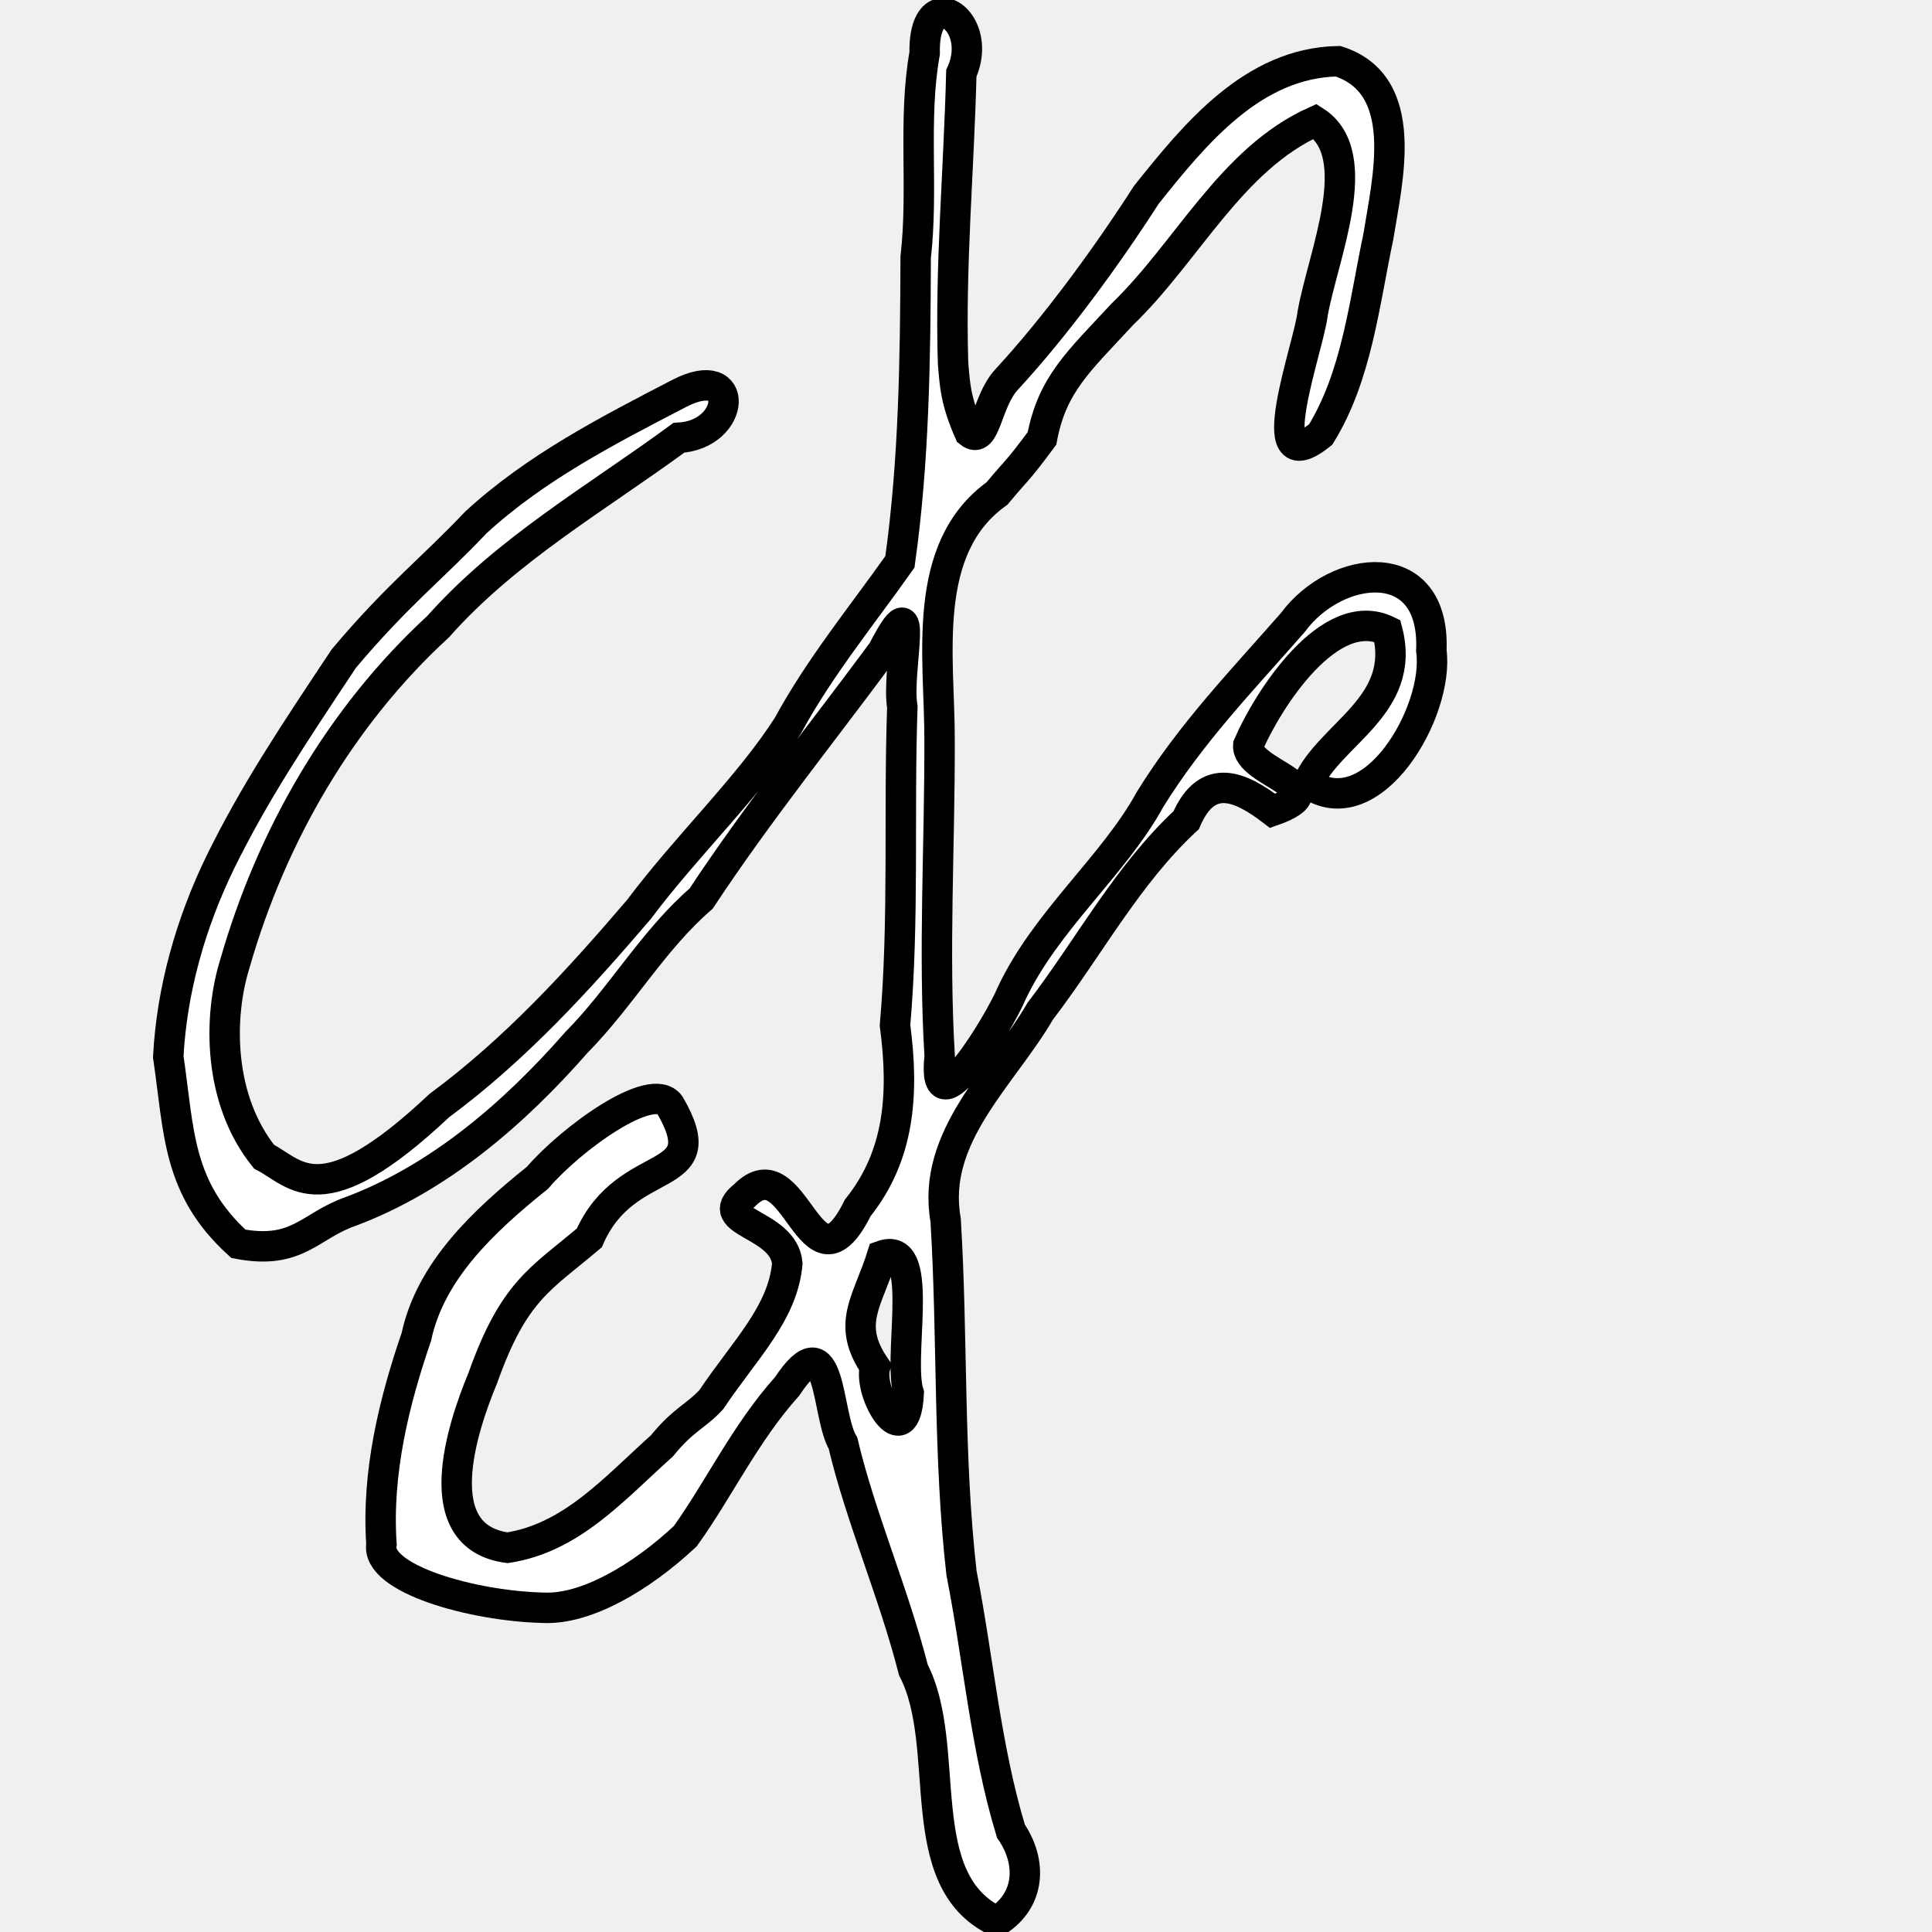
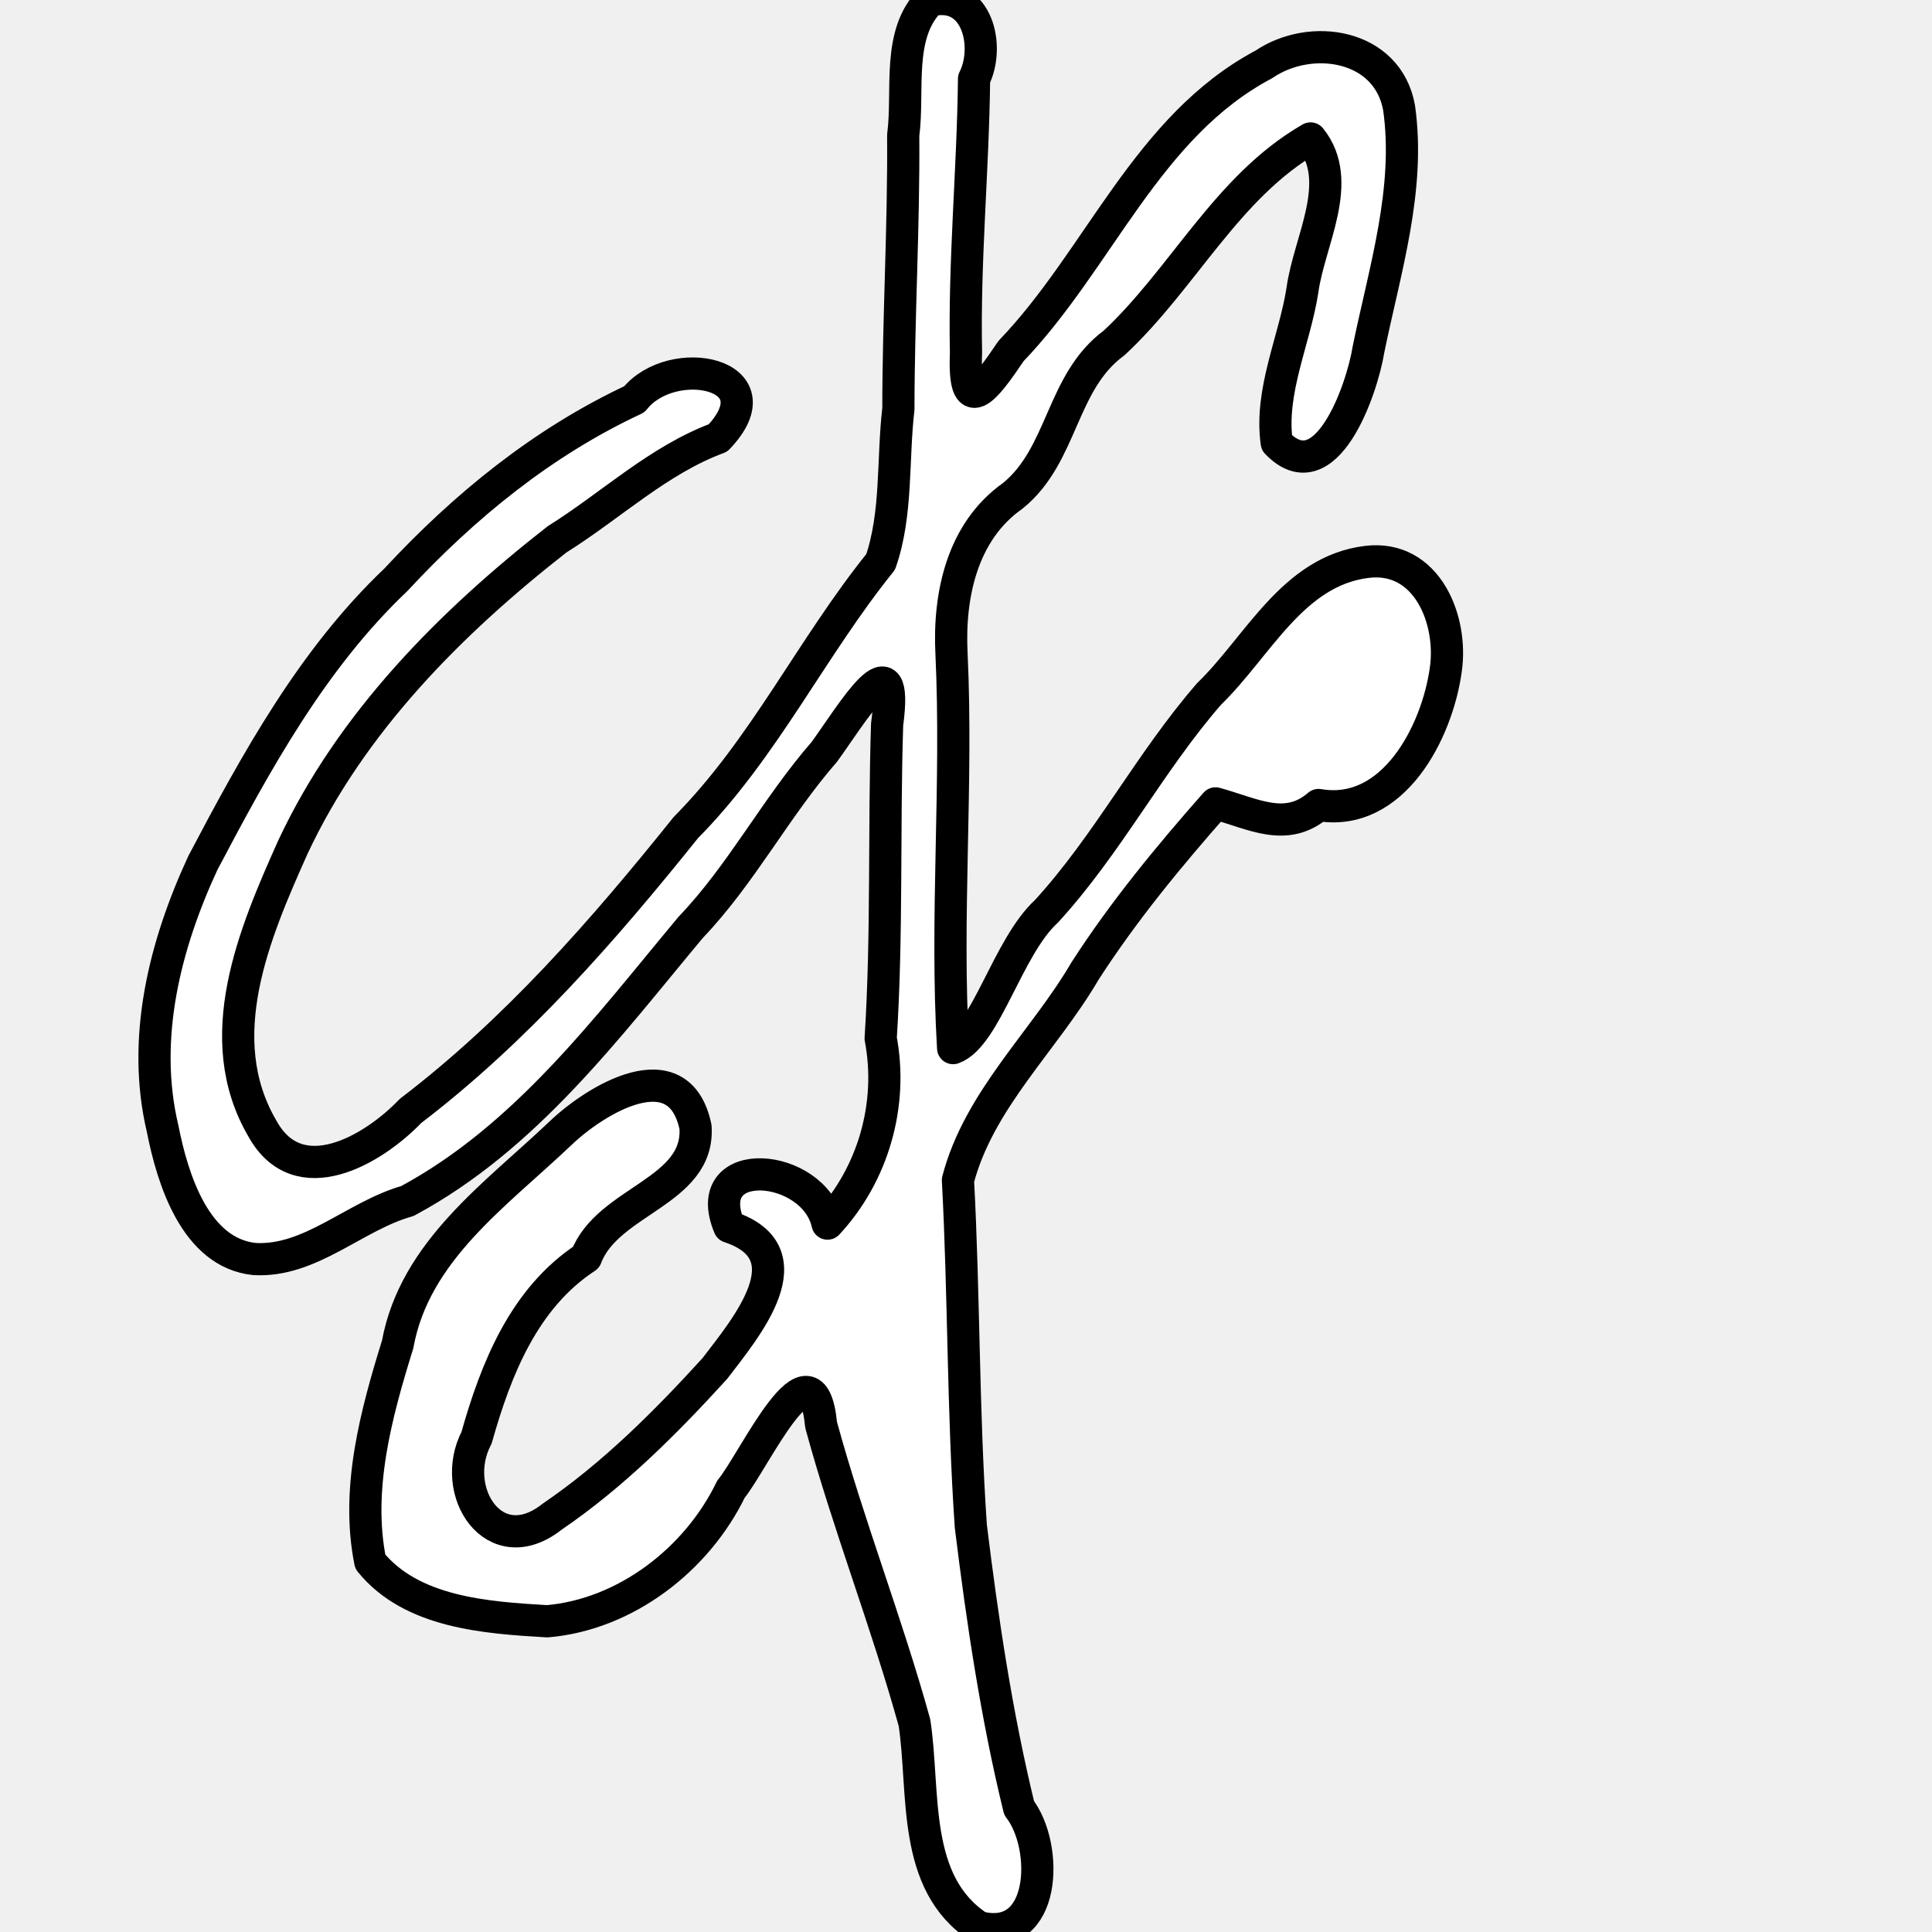
- <svg xmlns="http://www.w3.org/2000/svg" width="1200" height="1200" viewBox="0 0 317.5 317.5" version="1.1" id="svg729">
-   <defs id="defs726">
-     </defs>
-   <g id="layer1">
-     <path d="" fill="none" stroke="#000000" stroke-width="2.872" id="path11858" />
-     <path d="" fill="none" stroke="#000000" stroke-width="2.872" id="path11866" />
-     <path d="" fill="none" stroke="#000000" stroke-width="2.872" id="path11868" />
-     <path d="" fill="none" stroke="#000000" stroke-width="2.872" id="path11870" />
-     <path d="" fill="none" stroke="#000000" stroke-width="2.872" id="path11872" />
-     <path d="" fill="none" stroke="#000000" stroke-width="2.872" id="path11876" />
-     <path d="" fill="none" stroke="#000000" stroke-width="2.872" id="path11878" />
-     <path d="" fill="none" stroke="#000000" stroke-width="2.872" id="path11882" />
-     <path d="" fill="none" stroke="#000000" stroke-width="2.872" id="path11894" />
-     <path d="" fill="none" stroke="#000000" stroke-width="2.872" id="path11896" />
-     <path d="" fill="none" stroke="#000000" stroke-width="2.872" id="path11898" />
-     <path d="" fill="none" stroke="#000000" stroke-width="2.872" id="path11900" />
-     <path d="" fill="none" stroke="#000000" stroke-width="2.872" id="path11902" />
-     <path d="" fill="none" stroke="#000000" stroke-width="2.872" id="path11908" />
-     <path d="" fill="none" stroke="#000000" stroke-width="2.872" id="path11910" />
-     <path d="" fill="none" stroke="#000000" stroke-width="2.872" id="path11928" />
-     <path d="" fill="none" stroke="#000000" stroke-width="2.872" id="path11932" />
-     <path d="" fill="none" stroke="#000000" stroke-width="2.872" id="path11940" />
-     <path d="" fill="none" stroke="#000000" stroke-width="2.872" id="path11942" />
-     <path d="" fill="none" stroke="#000000" stroke-width="2.872" id="path11946" />
-     <path d="" fill="none" stroke="#000000" stroke-width="2.872" id="path11954" />
-     <path d="" fill="none" stroke="#000000" stroke-width="2.872" id="path11956" />
-     <path d="" fill="none" stroke="#000000" stroke-width="2.872" id="path11958" />
-     <path d="" fill="none" stroke="#000000" stroke-width="2.872" id="path11972" />
-     <path d="" fill="none" stroke="#000000" stroke-width="2.872" id="path11980" />
-     <path d="" fill="none" stroke="#000000" stroke-width="2.872" id="path11984" />
-     <path d="" fill="none" stroke="#000000" stroke-width="2.872" id="path11994" />
-     <path d="" fill="none" stroke="#000000" stroke-width="2.872" id="path12000" />
-     <path d="" fill="none" stroke="#000000" stroke-width="2.872" id="path12002" />
-     <path d="" fill="none" stroke="#000000" stroke-width="2.872" id="path12004" />
-     <path d="" fill="none" stroke="#000000" stroke-width="2.872" id="path12008" />
-     <path d="" fill="none" stroke="#000000" stroke-width="2.872" id="path12010" />
-     <path d="" fill="none" stroke="#000000" stroke-width="2.872" id="path12012" />
-     <path d="" fill="none" stroke="#000000" stroke-width="2.872" id="path12014" />
-     <path d="" fill="none" stroke="#000000" stroke-width="2.872" id="path12018" />
-     <path d="" fill="none" stroke="#000000" stroke-width="2.872" id="path12028" />
-     <path d="" fill="none" stroke="#000000" stroke-width="2.872" id="path12032" />
-     <path d="" fill="none" stroke="#000000" stroke-width="2.872" id="path12034" />
-     <path d="" fill="none" stroke="#000000" stroke-width="2.872" id="path12036" />
-     <path d="" fill="none" stroke="#000000" stroke-width="2.872" id="path12040" />
-     <path d="" fill="none" stroke="#000000" stroke-width="2.872" id="path12042" />
-     <path d="" fill="none" stroke="#000000" stroke-width="2.872" id="path12046" />
-     <path d="" fill="none" stroke="#000000" stroke-width="1.406" id="path70460" />
-     <path d="" fill="none" stroke="#000000" stroke-width="1.406" id="path70462" />
-     <path d="" fill="none" stroke="#000000" stroke-width="1.406" id="path70464" />
-     <path d="" fill="none" stroke="#000000" stroke-width="1.406" id="path70468" />
-     <path d="" fill="none" stroke="#000000" stroke-width="1.406" id="path70470" />
-     <path d="" fill="none" stroke="#000000" stroke-width="1.406" id="path70472" />
-     <path d="" fill="none" stroke="#000000" stroke-width="1.406" id="path70476" />
-     <path d="" fill="none" stroke="#000000" stroke-width="1.406" id="path70478" />
-     <path d="" fill="none" stroke="#000000" stroke-width="1.406" id="path70480" />
-     <path d="" fill="none" stroke="#000000" stroke-width="1.406" id="path70482" />
-     <path d="" fill="none" stroke="#000000" stroke-width="1.406" id="path70484" />
-     <path d="" fill="none" stroke="#000000" stroke-width="1.406" id="path70486" />
-     <path d="" fill="none" stroke="#000000" stroke-width="1.406" id="path70488" />
-     <path d="" fill="none" stroke="#000000" stroke-width="1.406" id="path70490" />
-     <path d="" fill="none" stroke="#000000" stroke-width="1.406" id="path70492" />
-     <path d="" fill="none" stroke="#000000" stroke-width="1.406" id="path70494" />
-     <path d="" fill="none" stroke="#000000" stroke-width="1.406" id="path70496" />
-     <path d="" fill="none" stroke="#000000" stroke-width="1.406" id="path70498" />
-     <path d="" fill="none" stroke="#000000" stroke-width="1.406" id="path70500" />
-     <path d="" fill="none" stroke="#000000" stroke-width="1.406" id="path70502" />
-     <path d="" fill="none" stroke="#000000" stroke-width="1.406" id="path70504" />
-     <path d="" fill="none" stroke="#000000" stroke-width="1.406" id="path70506" />
-     <path d="" fill="none" stroke="#000000" stroke-width="1.406" id="path70508" />
-     <path d="" fill="none" stroke="#000000" stroke-width="1.406" id="path70510" />
-     <path d="" fill="none" stroke="#000000" stroke-width="1.406" id="path70512" />
-     <path d="" fill="none" stroke="#000000" stroke-width="1.406" id="path70514" />
-     <path d="" fill="none" stroke="#000000" stroke-width="1.406" id="path70516" />
-     <path d="" fill="none" stroke="#000000" stroke-width="1.406" id="path70518" />
-     <path d="" fill="none" stroke="#000000" stroke-width="1.406" id="path70520" />
-     <path d="" fill="none" stroke="#000000" stroke-width="1.406" id="path70522" />
-     <path d="" fill="none" stroke="#000000" stroke-width="1.406" id="path70524" />
-     <path d="" fill="none" stroke="#000000" stroke-width="1.406" id="path70526" />
-     <path d="" fill="none" stroke="#000000" stroke-width="1.406" id="path70530" />
-     <path d="" fill="none" stroke="#000000" stroke-width="1.406" id="path70534" />
-     <path d="" fill="none" stroke="#000000" stroke-width="1.406" id="path70536" />
-     <path d="" fill="none" stroke="#000000" stroke-width="1.406" id="path70538" />
-     <path d="" fill="none" stroke="#000000" stroke-width="1.406" id="path70540" />
-     <path d="" fill="none" stroke="#000000" stroke-width="1.406" id="path70542" />
-     <path d="" fill="none" stroke="#000000" stroke-width="1.406" id="path70544" />
-     <path d="" fill="none" stroke="#000000" stroke-width="1.406" id="path70546" />
-     <path d="" fill="none" stroke="#000000" stroke-width="1.406" id="path70548" />
-     <path d="" fill="none" stroke="#000000" stroke-width="1.406" id="path70550" />
-     <path d="" fill="none" stroke="#000000" stroke-width="1.406" id="path70552" />
-     <path d="" fill="none" stroke="#000000" stroke-width="1.406" id="path70554" />
-     <path d="" fill="none" stroke="#000000" stroke-width="1.406" id="path70556" />
-     <path d="" fill="none" stroke="#000000" stroke-width="1.406" id="path70558" />
-     <path d="" fill="none" stroke="#000000" stroke-width="1.406" id="path70560" />
-     <path d="" fill="none" stroke="#000000" stroke-width="1.406" id="path70562" />
-     <path d="" fill="none" stroke="#000000" stroke-width="1.406" id="path70564" />
-     <path d="" fill="none" stroke="#000000" stroke-width="1.406" id="path70566" />
-     <path d="" fill="none" stroke="#000000" stroke-width="1.406" id="path70570" />
-     <path d="" fill="none" stroke="#000000" stroke-width="1.406" id="path70572" />
-     <path d="" fill="none" stroke="#000000" stroke-width="1.406" id="path70574" />
-     <path d="" fill="none" stroke="#000000" stroke-width="1.406" id="path70576" />
-     <path d="" fill="none" stroke="#000000" stroke-width="1.406" id="path70580" />
-     <path d="" fill="none" stroke="#000000" stroke-width="1.406" id="path70582" />
-     <path d="" fill="none" stroke="#000000" stroke-width="1.406" id="path70584" />
-     <path d="" fill="none" stroke="#000000" stroke-width="1.406" id="path70586" />
-     <path d="" fill="none" stroke="#000000" stroke-width="1.406" id="path70590" />
-     <path d="" fill="none" stroke="#000000" stroke-width="1.406" id="path70592" />
-     <path d="" fill="none" stroke="#000000" stroke-width="1.406" id="path70594" />
-     <path d="" fill="none" stroke="#000000" stroke-width="1.406" id="path70600" />
-     <path d="" fill="none" stroke="#000000" stroke-width="1.406" id="path70602" />
-     <path d="" fill="none" stroke="#000000" stroke-width="1.406" id="path70604" />
-     <path d="" fill="none" stroke="#000000" stroke-width="1.406" id="path70606" />
-     <path d="" fill="none" stroke="#000000" stroke-width="1.406" id="path70608" />
-     <path d="" fill="none" stroke="#000000" stroke-width="1.406" id="path70610" />
-     <path d="" fill="none" stroke="#000000" stroke-width="1.406" id="path70612" />
-     <path d="" fill="none" stroke="#000000" stroke-width="1.406" id="path70614" />
-     <path d="" fill="none" stroke="#000000" stroke-width="1.406" id="path70616" />
-     <path d="" fill="none" stroke="#000000" stroke-width="1.406" id="path70618" />
-     <path d="" fill="none" stroke="#000000" stroke-width="1.406" id="path70620" />
-     <path d="" fill="none" stroke="#000000" stroke-width="1.406" id="path70624" />
-     <path d="" fill="none" stroke="#000000" stroke-width="1.406" id="path70626" />
-     <path d="" fill="none" stroke="#000000" stroke-width="1.406" id="path70628" />
-     <path id="path70458" style="stroke:#000000;stroke-width:5;stroke-dasharray:none;stroke-opacity:1;fill:#ffffff;fill-opacity:1" d="M 154.801 2.153 C 153.246 2.288 151.864 4.186 151.956 8.74 C 150.004 19.671 151.776 31.046 150.48 42.262 C 150.427 58.965 150.211 75.874 147.89 92.335 C 141.656 101.158 134.681 109.659 129.512 119.192 C 123.153 129.179 112.896 138.908 104.994 149.465 C 94.988 161.161 84.668 172.472 72.194 181.688 C 52.754 199.982 48.772 192.887 43.39 190.083 C 35.884 180.747 35.813 167.231 38.631 158.265 C 44.623 137.372 55.92 117.758 72.012 102.968 C 83.286 90.269 98.049 81.866 111.562 71.943 C 120.898 71.444 121.789 59.38 111.609 64.661 C 99.834 70.766 87.992 76.859 78.208 85.852 C 71.107 93.375 65.35 97.726 56.509 108.221 C 48.085 120.894 41.875 130.192 36.241 141.626 C 31.303 151.751 28.23 162.734 27.651 173.654 C 29.465 185.97 29.095 195.251 39.181 204.408 C 48.987 206.265 50.91 201.391 57.654 199.076 C 72.24 193.597 84.546 182.921 94.701 171.342 C 102.09 163.855 107.346 154.478 115.217 147.68 C 124.471 133.652 135.054 120.528 145.043 107.009 C 151.455 94.564 147.255 110.26 148.288 116.172 C 147.679 133.627 148.602 151.099 147.084 168.51 C 148.574 179.747 147.86 189.879 140.962 198.497 C 133.14 214.28 130.751 187.84 122.317 196.484 C 116.616 200.977 128.774 200.912 129.385 207.624 C 128.669 215.825 122.403 221.794 116.894 230.01 C 114.39 232.741 112.343 233.222 108.784 237.6 C 100.887 244.685 93.93 252.731 83.405 254.354 C 69.962 252.555 75.976 234.555 79.336 226.475 C 84.438 212.106 88.784 210.247 96.842 203.439 C 102.978 189.373 117.941 195.114 110.061 181.564 C 107.116 177.537 93.974 186.992 88.317 193.563 C 79.408 200.715 70.743 208.862 68.425 219.686 C 64.798 230.24 61.882 241.969 62.687 253.772 C 61.695 259.448 77.665 263.954 89.331 264.218 C 96.316 264.539 105.339 259.263 112.612 252.461 C 118.145 244.755 122.469 235.498 129.365 227.824 C 136.704 216.674 135.77 232.632 138.535 237.167 C 141.369 249.197 146.887 261.819 150.105 274.439 C 156.671 287.153 149.485 308.988 163.807 315.772 C 169.348 312.286 169.613 306.015 166.132 300.921 C 161.959 287.183 160.782 272.595 158.014 258.522 C 155.81 239.274 156.585 219.812 155.403 200.49 C 152.971 186.779 164.719 176.905 170.971 166.144 C 178.989 155.664 185.204 143.826 194.935 134.782 C 198.431 126.668 203.959 129.289 209.135 133.252 C 220.299 129.351 204.76 127.073 205.14 122.457 C 208.349 115.033 218.505 99.072 227.992 103.675 C 231.207 116.008 218.535 120.583 214.913 128.728 C 225.466 136.128 236.6 116.871 235.223 106.936 C 235.932 90.732 219.611 92.58 212.452 102.313 C 204.076 111.874 195.757 120.449 189.001 131.369 C 183.044 142.259 171.89 151.238 166.222 163.31 C 164.349 167.843 152.976 186.772 154.424 173.605 C 153.388 156.337 154.457 138.965 154.405 121.627 C 154.453 108.272 151.147 90.173 163.85 81.094 C 167.296 76.94 166.898 77.894 171.239 72.045 C 172.905 63.157 177.256 59.407 184.436 51.653 C 195.122 41.359 202.317 26.143 216.119 19.942 C 224.687 25.427 217.359 42.16 215.711 51.559 C 215.172 56.746 206.582 79.813 217.04 71.403 C 222.95 61.844 224.184 49.929 226.518 38.863 C 228.024 29.411 231.925 13.944 219.897 10.06 C 205.867 10.321 196.379 22.02 188.378 32.029 C 181.655 42.501 173.281 53.856 165.483 62.302 C 162.027 65.961 162.024 73.276 159.307 71.055 C 157.023 65.796 156.939 63.386 156.623 59.691 C 156.129 43.795 157.585 27.942 157.984 12.036 C 160.463 6.602 157.392 1.929 154.801 2.153 z M 146.196 206.103 C 151.674 206.115 147.537 223.342 149.337 228.969 C 148.826 239.425 142.592 228.857 143.81 224.608 C 138.967 217.507 142.628 213.857 144.967 206.339 C 145.422 206.178 145.83 206.102 146.196 206.103 z " />
-     <path d="" fill="none" stroke="#000000" stroke-width="1.476" id="path70460-1" style="stroke:#d00000;stroke-width:5;stroke-dasharray:none;stroke-opacity:1" />
-     <path d="" fill="none" stroke="#000000" stroke-width="1.476" id="path70462-8" style="stroke:#d00000;stroke-width:5;stroke-dasharray:none;stroke-opacity:1" />
-     <path d="" fill="none" stroke="#000000" stroke-width="1.476" id="path70464-9" style="stroke:#d00000;stroke-width:5;stroke-dasharray:none;stroke-opacity:1" />
-     <path d="" fill="none" stroke="#000000" stroke-width="1.476" id="path70468-3" style="stroke:#d00000;stroke-width:5;stroke-dasharray:none;stroke-opacity:1" />
-     <path d="" fill="none" stroke="#000000" stroke-width="1.476" id="path70470-7" style="stroke:#d00000;stroke-width:5;stroke-dasharray:none;stroke-opacity:1" />
-     <path d="" fill="none" stroke="#000000" stroke-width="1.476" id="path70472-4" style="stroke:#d00000;stroke-width:5;stroke-dasharray:none;stroke-opacity:1" />
-     <path d="m 163.068,99.51 v 0" fill="none" stroke="#000000" stroke-width="1.476" id="path70474" style="stroke:#d00000;stroke-width:5;stroke-dasharray:none;stroke-opacity:1" />
-     <path d="" fill="none" stroke="#000000" stroke-width="1.476" id="path70476-8" style="stroke:#d00000;stroke-width:5;stroke-dasharray:none;stroke-opacity:1" />
-     <path d="" fill="none" stroke="#000000" stroke-width="1.476" id="path70478-0" style="stroke:#d00000;stroke-width:5;stroke-dasharray:none;stroke-opacity:1" />
-     <path d="" fill="none" stroke="#000000" stroke-width="1.476" id="path70480-4" style="stroke:#d00000;stroke-width:5;stroke-dasharray:none;stroke-opacity:1" />
-     <path d="" fill="none" stroke="#000000" stroke-width="1.476" id="path70482-0" style="stroke:#d00000;stroke-width:5;stroke-dasharray:none;stroke-opacity:1" />
-     <path d="" fill="none" stroke="#000000" stroke-width="1.476" id="path70484-5" style="stroke:#d00000;stroke-width:5;stroke-dasharray:none;stroke-opacity:1" />
-     <path d="" fill="none" stroke="#000000" stroke-width="1.476" id="path70486-7" style="stroke:#d00000;stroke-width:5;stroke-dasharray:none;stroke-opacity:1" />
-     <path d="" fill="none" stroke="#000000" stroke-width="1.476" id="path70488-0" style="stroke:#d00000;stroke-width:5;stroke-dasharray:none;stroke-opacity:1" />
-     <path d="" fill="none" stroke="#000000" stroke-width="1.476" id="path70490-0" style="stroke:#d00000;stroke-width:5;stroke-dasharray:none;stroke-opacity:1" />
-     <path d="" fill="none" stroke="#000000" stroke-width="1.476" id="path70492-5" style="stroke:#d00000;stroke-width:5;stroke-dasharray:none;stroke-opacity:1" />
-     <path d="" fill="none" stroke="#000000" stroke-width="1.476" id="path70494-6" style="stroke:#d00000;stroke-width:5;stroke-dasharray:none;stroke-opacity:1" />
-     <path d="" fill="none" stroke="#000000" stroke-width="1.476" id="path70496-7" style="stroke:#d00000;stroke-width:5;stroke-dasharray:none;stroke-opacity:1" />
-     <path d="" fill="none" stroke="#000000" stroke-width="1.476" id="path70498-8" style="stroke:#d00000;stroke-width:5;stroke-dasharray:none;stroke-opacity:1" />
-     <path d="" fill="none" stroke="#000000" stroke-width="1.476" id="path70500-0" style="stroke:#d00000;stroke-width:5;stroke-dasharray:none;stroke-opacity:1" />
-     <path d="" fill="none" stroke="#000000" stroke-width="1.476" id="path70502-6" style="stroke:#d00000;stroke-width:5;stroke-dasharray:none;stroke-opacity:1" />
-     <path d="" fill="none" stroke="#000000" stroke-width="1.476" id="path70504-5" style="stroke:#d00000;stroke-width:5;stroke-dasharray:none;stroke-opacity:1" />
-     <path d="" fill="none" stroke="#000000" stroke-width="1.476" id="path70506-7" style="stroke:#d00000;stroke-width:5;stroke-dasharray:none;stroke-opacity:1" />
-     <path d="" fill="none" stroke="#000000" stroke-width="1.476" id="path70508-3" style="stroke:#d00000;stroke-width:5;stroke-dasharray:none;stroke-opacity:1" />
-     <path d="" fill="none" stroke="#000000" stroke-width="1.476" id="path70510-4" style="stroke:#d00000;stroke-width:5;stroke-dasharray:none;stroke-opacity:1" />
-     <path d="" fill="none" stroke="#000000" stroke-width="1.476" id="path70512-3" style="stroke:#d00000;stroke-width:5;stroke-dasharray:none;stroke-opacity:1" />
-     <path d="" fill="none" stroke="#000000" stroke-width="1.476" id="path70514-0" style="stroke:#d00000;stroke-width:5;stroke-dasharray:none;stroke-opacity:1" />
-     <path d="" fill="none" stroke="#000000" stroke-width="1.476" id="path70516-4" style="stroke:#d00000;stroke-width:5;stroke-dasharray:none;stroke-opacity:1" />
-     <path d="" fill="none" stroke="#000000" stroke-width="1.476" id="path70518-8" style="stroke:#d00000;stroke-width:5;stroke-dasharray:none;stroke-opacity:1" />
-     <path d="" fill="none" stroke="#000000" stroke-width="1.476" id="path70520-7" style="stroke:#d00000;stroke-width:5;stroke-dasharray:none;stroke-opacity:1" />
-     <path d="" fill="none" stroke="#000000" stroke-width="1.476" id="path70522-5" style="stroke:#d00000;stroke-width:5;stroke-dasharray:none;stroke-opacity:1" />
-     <path d="" fill="none" stroke="#000000" stroke-width="1.476" id="path70524-9" style="stroke:#d00000;stroke-width:5;stroke-dasharray:none;stroke-opacity:1" />
-     <path d="" fill="none" stroke="#000000" stroke-width="1.476" id="path70526-5" style="stroke:#d00000;stroke-width:5;stroke-dasharray:none;stroke-opacity:1" />
-     <path d="" fill="none" stroke="#000000" stroke-width="1.476" id="path70530-3" style="stroke:#d00000;stroke-width:5;stroke-dasharray:none;stroke-opacity:1" />
-     <path d="" fill="none" stroke="#000000" stroke-width="1.476" id="path70534-2" style="stroke:#d00000;stroke-width:5;stroke-dasharray:none;stroke-opacity:1" />
-     <path d="" fill="none" stroke="#000000" stroke-width="1.476" id="path70536-7" style="stroke:#d00000;stroke-width:5;stroke-dasharray:none;stroke-opacity:1" />
-     <path d="" fill="none" stroke="#000000" stroke-width="1.476" id="path70538-3" style="stroke:#d00000;stroke-width:5;stroke-dasharray:none;stroke-opacity:1" />
-     <path d="" fill="none" stroke="#000000" stroke-width="1.476" id="path70540-9" style="stroke:#d00000;stroke-width:5;stroke-dasharray:none;stroke-opacity:1" />
-     <path d="" fill="none" stroke="#000000" stroke-width="1.476" id="path70542-7" style="stroke:#d00000;stroke-width:5;stroke-dasharray:none;stroke-opacity:1" />
-     <path d="" fill="none" stroke="#000000" stroke-width="1.476" id="path70544-7" style="stroke:#d00000;stroke-width:5;stroke-dasharray:none;stroke-opacity:1" />
-     <path d="" fill="none" stroke="#000000" stroke-width="1.476" id="path70546-9" style="stroke:#d00000;stroke-width:5;stroke-dasharray:none;stroke-opacity:1" />
-     <path d="" fill="none" stroke="#000000" stroke-width="1.476" id="path70548-5" style="stroke:#d00000;stroke-width:5;stroke-dasharray:none;stroke-opacity:1" />
-     <path d="" fill="none" stroke="#000000" stroke-width="1.476" id="path70550-3" style="stroke:#d00000;stroke-width:5;stroke-dasharray:none;stroke-opacity:1" />
-     <path d="" fill="none" stroke="#000000" stroke-width="1.476" id="path70552-3" style="stroke:#d00000;stroke-width:5;stroke-dasharray:none;stroke-opacity:1" />
-     <path d="" fill="none" stroke="#000000" stroke-width="1.476" id="path70554-3" style="stroke:#d00000;stroke-width:5;stroke-dasharray:none;stroke-opacity:1" />
-     <path d="" fill="none" stroke="#000000" stroke-width="1.476" id="path70556-8" style="stroke:#d00000;stroke-width:5;stroke-dasharray:none;stroke-opacity:1" />
-     <path d="" fill="none" stroke="#000000" stroke-width="1.476" id="path70558-5" style="stroke:#d00000;stroke-width:5;stroke-dasharray:none;stroke-opacity:1" />
-     <path d="" fill="none" stroke="#000000" stroke-width="1.476" id="path70560-8" style="stroke:#d00000;stroke-width:5;stroke-dasharray:none;stroke-opacity:1" />
-     <path d="" fill="none" stroke="#000000" stroke-width="1.476" id="path70562-9" style="stroke:#d00000;stroke-width:5;stroke-dasharray:none;stroke-opacity:1" />
-     <path d="" fill="none" stroke="#000000" stroke-width="1.476" id="path70564-6" style="stroke:#d00000;stroke-width:5;stroke-dasharray:none;stroke-opacity:1" />
-     <path d="" fill="none" stroke="#000000" stroke-width="1.476" id="path70566-0" style="stroke:#d00000;stroke-width:5;stroke-dasharray:none;stroke-opacity:1" />
-     <path d="" fill="none" stroke="#000000" stroke-width="1.476" id="path70570-4" style="stroke:#d00000;stroke-width:5;stroke-dasharray:none;stroke-opacity:1" />
-     <path d="" fill="none" stroke="#000000" stroke-width="1.476" id="path70572-2" style="stroke:#d00000;stroke-width:5;stroke-dasharray:none;stroke-opacity:1" />
-     <path d="" fill="none" stroke="#000000" stroke-width="1.476" id="path70574-3" style="stroke:#d00000;stroke-width:5;stroke-dasharray:none;stroke-opacity:1" />
-     <path d="" fill="none" stroke="#000000" stroke-width="1.476" id="path70576-3" style="stroke:#d00000;stroke-width:5;stroke-dasharray:none;stroke-opacity:1" />
-     <path d="" fill="none" stroke="#000000" stroke-width="1.476" id="path70580-7" style="stroke:#d00000;stroke-width:5;stroke-dasharray:none;stroke-opacity:1" />
-     <path d="" fill="none" stroke="#000000" stroke-width="1.476" id="path70582-0" style="stroke:#d00000;stroke-width:5;stroke-dasharray:none;stroke-opacity:1" />
-     <path d="" fill="none" stroke="#000000" stroke-width="1.476" id="path70584-0" style="stroke:#d00000;stroke-width:5;stroke-dasharray:none;stroke-opacity:1" />
-     <path d="" fill="none" stroke="#000000" stroke-width="1.476" id="path70586-1" style="stroke:#d00000;stroke-width:5;stroke-dasharray:none;stroke-opacity:1" />
-     <path d="" fill="none" stroke="#000000" stroke-width="1.476" id="path70590-0" style="stroke:#d00000;stroke-width:5;stroke-dasharray:none;stroke-opacity:1" />
-     <path d="" fill="none" stroke="#000000" stroke-width="1.476" id="path70592-3" style="stroke:#d00000;stroke-width:5;stroke-dasharray:none;stroke-opacity:1" />
-     <path d="M -34.742,326.844" fill="none" stroke="#000000" stroke-width="1.476" id="path70598" />
-     <path d="M -28.837,334.225" fill="none" stroke="#000000" stroke-width="1.476" id="path70600-0" />
-     <path d="M 90.735,337.177" fill="none" stroke="#000000" stroke-width="1.476" id="path70602-3" style="stroke-width:5;stroke-dasharray:none;stroke:#d00000;stroke-opacity:1" />
-     <path d="M -15.551,349.725" fill="none" stroke="#000000" stroke-width="1.476" id="path70604-8" style="stroke-width:5;stroke-dasharray:none;stroke:#d00000;stroke-opacity:1" />
-     <path d="M -16.289,351.201" fill="none" stroke="#000000" stroke-width="1.476" id="path70606-3" style="stroke-width:5;stroke-dasharray:none;stroke:#d00000;stroke-opacity:1" />
-     <path d="M 20.615,350.463" fill="none" stroke="#000000" stroke-width="1.476" id="path70608-6" style="stroke-width:5;stroke-dasharray:none;stroke:#d00000;stroke-opacity:1" />
-     <path d="M 87.782,351.201" fill="none" stroke="#000000" stroke-width="1.476" id="path70610-0" style="stroke-width:5;stroke-dasharray:none;stroke:#d00000;stroke-opacity:1" />
-     <path d="M 2.163,353.415" fill="none" stroke="#000000" stroke-width="1.476" id="path70612-4" style="stroke-width:5;stroke-dasharray:none;stroke:#d00000;stroke-opacity:1" />
-     <path d="M 56.044,357.844" fill="none" stroke="#000000" stroke-width="1.476" id="path70614-0" />
-     <path d="M 29.473,357.844" fill="none" stroke="#000000" stroke-width="1.476" id="path70616-9" />
-     <path d="M 8.806,361.534" fill="none" stroke="#000000" stroke-width="1.476" id="path70618-2" />
-     <path d="M 29.473,363.749" fill="none" stroke="#000000" stroke-width="1.476" id="path70620-4" />
-     <path d="M -32.528,366.701" fill="none" stroke="#000000" stroke-width="1.476" id="path70622" />
-     <path d="M 8.068,366.701" fill="none" stroke="#000000" stroke-width="1.476" id="path70624-9" />
-     <path d="M 20.615,367.439" fill="none" stroke="#000000" stroke-width="1.476" id="path70626-2" />
-     <path d="M 19.139,371.13" fill="none" stroke="#000000" stroke-width="1.476" id="path70628-9" />
-   </g>
+ <svg xmlns="http://www.w3.org/2000/svg" height="1200" version="1.2" width="1200" id="svg5532">
+   <defs id="defs5528" />
+   <path d="m 578,0 c -21.315,21.025 -13.329,56.244 -17,84 0.414,56.807 -2.96,113.238 -3,170 -3.688,31.525 -0.636,65.029 -11,95 -42.908,53.169 -72.516,116.08 -121,165 -51.285,63.963 -105.528,126.06 -171,176 -23.266,24.335 -69.645,51.466 -92,11 -32.945,-56.266 -5.046,-121.309 19,-175 36.133,-77.144 97.602,-139.082 164,-191 33.462,-20.905 62.81,-49.189 100,-63 38.333,-40.16 -28.692,-53.567 -52,-24 C 337.125,274.545 288.407,314.29 245.91,360.09 193.985,409.353 158.999,473.37 126,536 c -23.682,51.083 -38.278,109.164 -25,165 6.209,31.579 20.418,77.146 57,81 34.875,2.032 62.316,-26.824 95,-36 73.493,-39.458 123.827,-107.509 176,-170 31.582,-33.008 52.872,-74.452 83,-109 17.208,-23.674 46.628,-73.71 39,-17 -2.083,64.926 0.149,130.279 -4,195 7.839,40.987 -4.675,84.536 -33,115 -8.509,-38.016 -80.297,-44.155 -61,2 49.478,16.433 10.362,62.649 -9,88 -30.525,33.528 -63.294,66.31 -101,92 -35.934,28.46 -64.459,-15.788 -47,-49 11.971,-42.516 29.405,-86.688 68,-112 13.436,-35.444 70.71,-40.616 68,-81 -10.235,-48.611 -62.065,-17.063 -84,4 -39.812,37.899 -90.463,72.998 -101,131 -13.381,43.043 -26.097,90.017 -17,135 25.669,31.683 71.886,34.775 109.892,37 48.691,-4.164 93.03,-38.431 114.108,-82 14.697,-17.978 50.592,-97.218 56,-40 17.019,62.375 40.824,122.915 58,185 6.567,43.026 -2.145,99.647 40,127 41.952,10.665 43.575,-50.183 25,-74 -14.043,-57.56 -22.793,-116.451 -30,-175 -4.925,-71.443 -4.162,-143.449 -8,-215 13.029,-49.938 53.507,-86.368 79,-130 23.85,-37.011 52.155,-71.324 81,-104 23.486,6.457 43.817,18.347 64,1 46.305,7.948 73.627,-45.143 79,-84 4.546,-30.987 -11.74,-71.523 -49,-67 -46.108,5.599 -67.697,52.668 -98,82 -36.974,42.503 -62.755,93.197 -101,135 -24.083,21.969 -37.774,77.685 -58,85 -4.811,-81.454 2.827,-163.336 -1,-245 -1.855,-36.286 6.599,-75.884 38,-98 31.45,-25.454 29.847,-70.621 63,-95 42.991,-40.02 70.087,-97.087 122,-127 21.486,26.698 -0.956,63.99 -5,94 -4.82,31.294 -20.524,62.849 -16,95 30.335,31.648 52.919,-32.577 57,-58 10.059,-49.113 26.152,-99.538 19,-150 -7.066,-39.638 -54.841,-46.872 -84,-27 -72.637,38.519 -102.199,120.889 -157,178 -16.547,24.558 -29.657,41.533 -28,1 -1.208,-56.951 4.384,-113.229 5,-170 9.983,-19.739 2.311,-54.7 -26,-49" fill="none" stroke="#000000" stroke-linecap="round" stroke-linejoin="round" stroke-width="2" id="path5530" style="stroke-width:20;stroke-dasharray:none;fill:#ffffff;fill-opacity:1" />
</svg>
